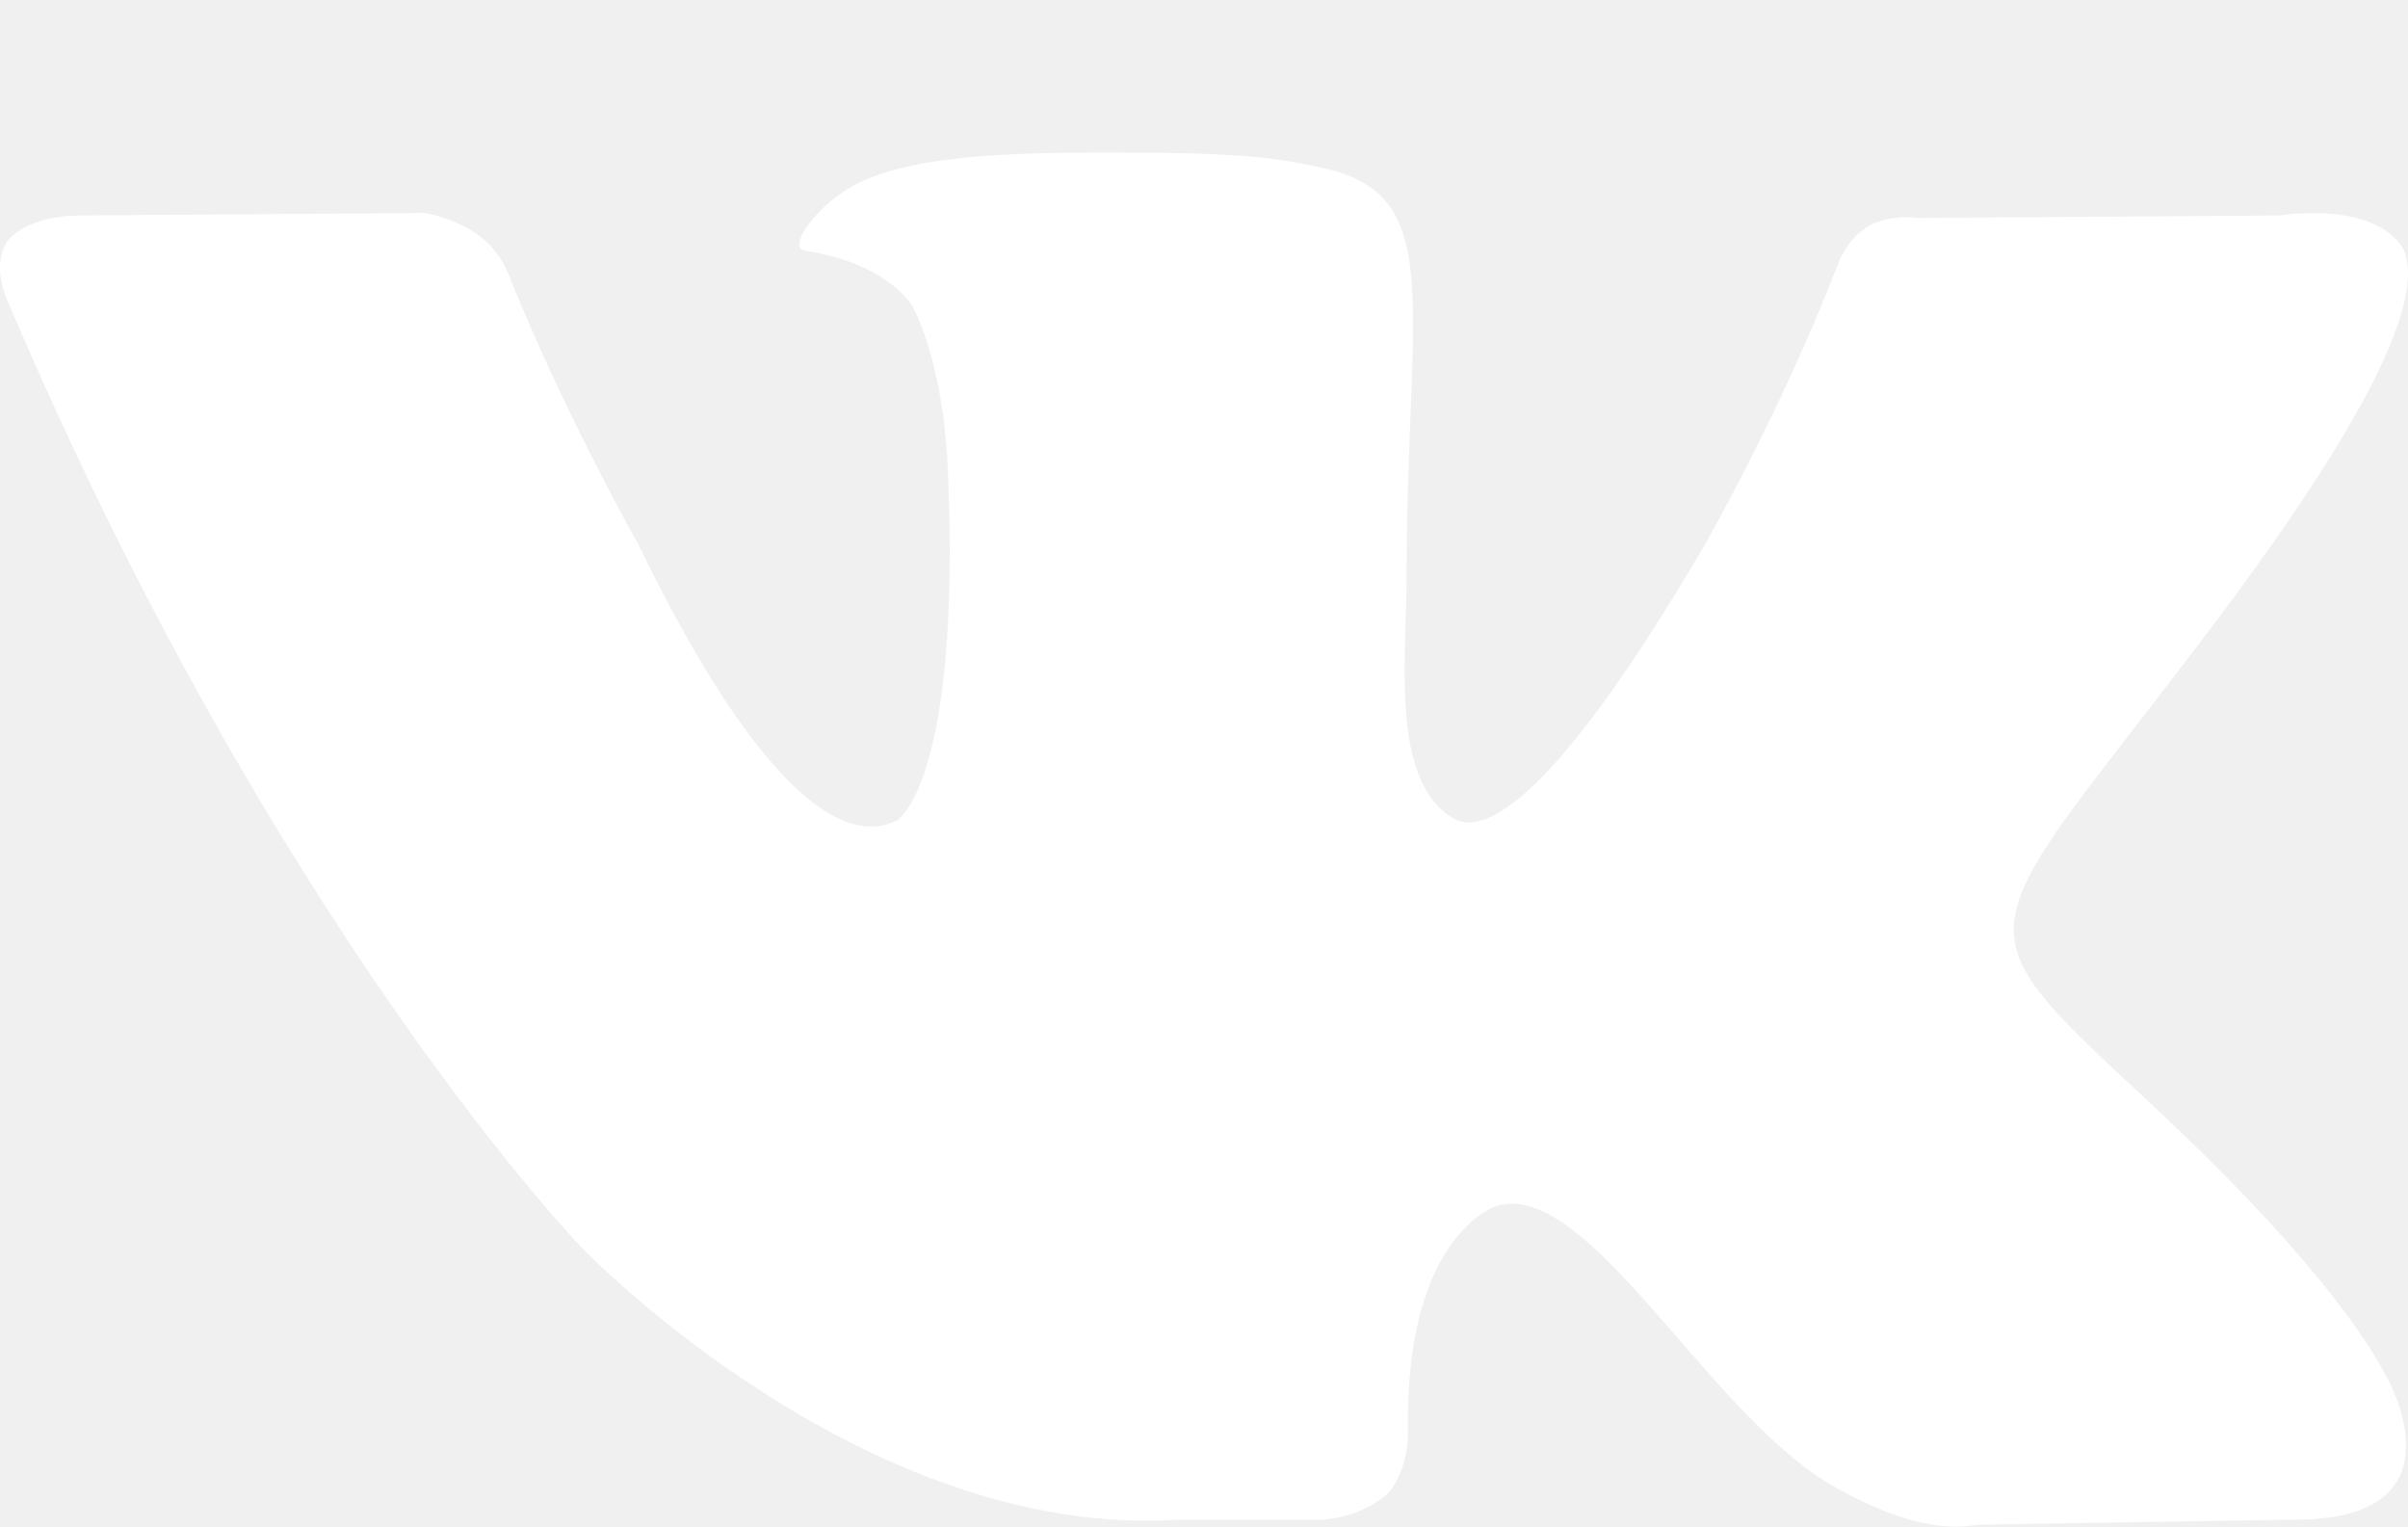
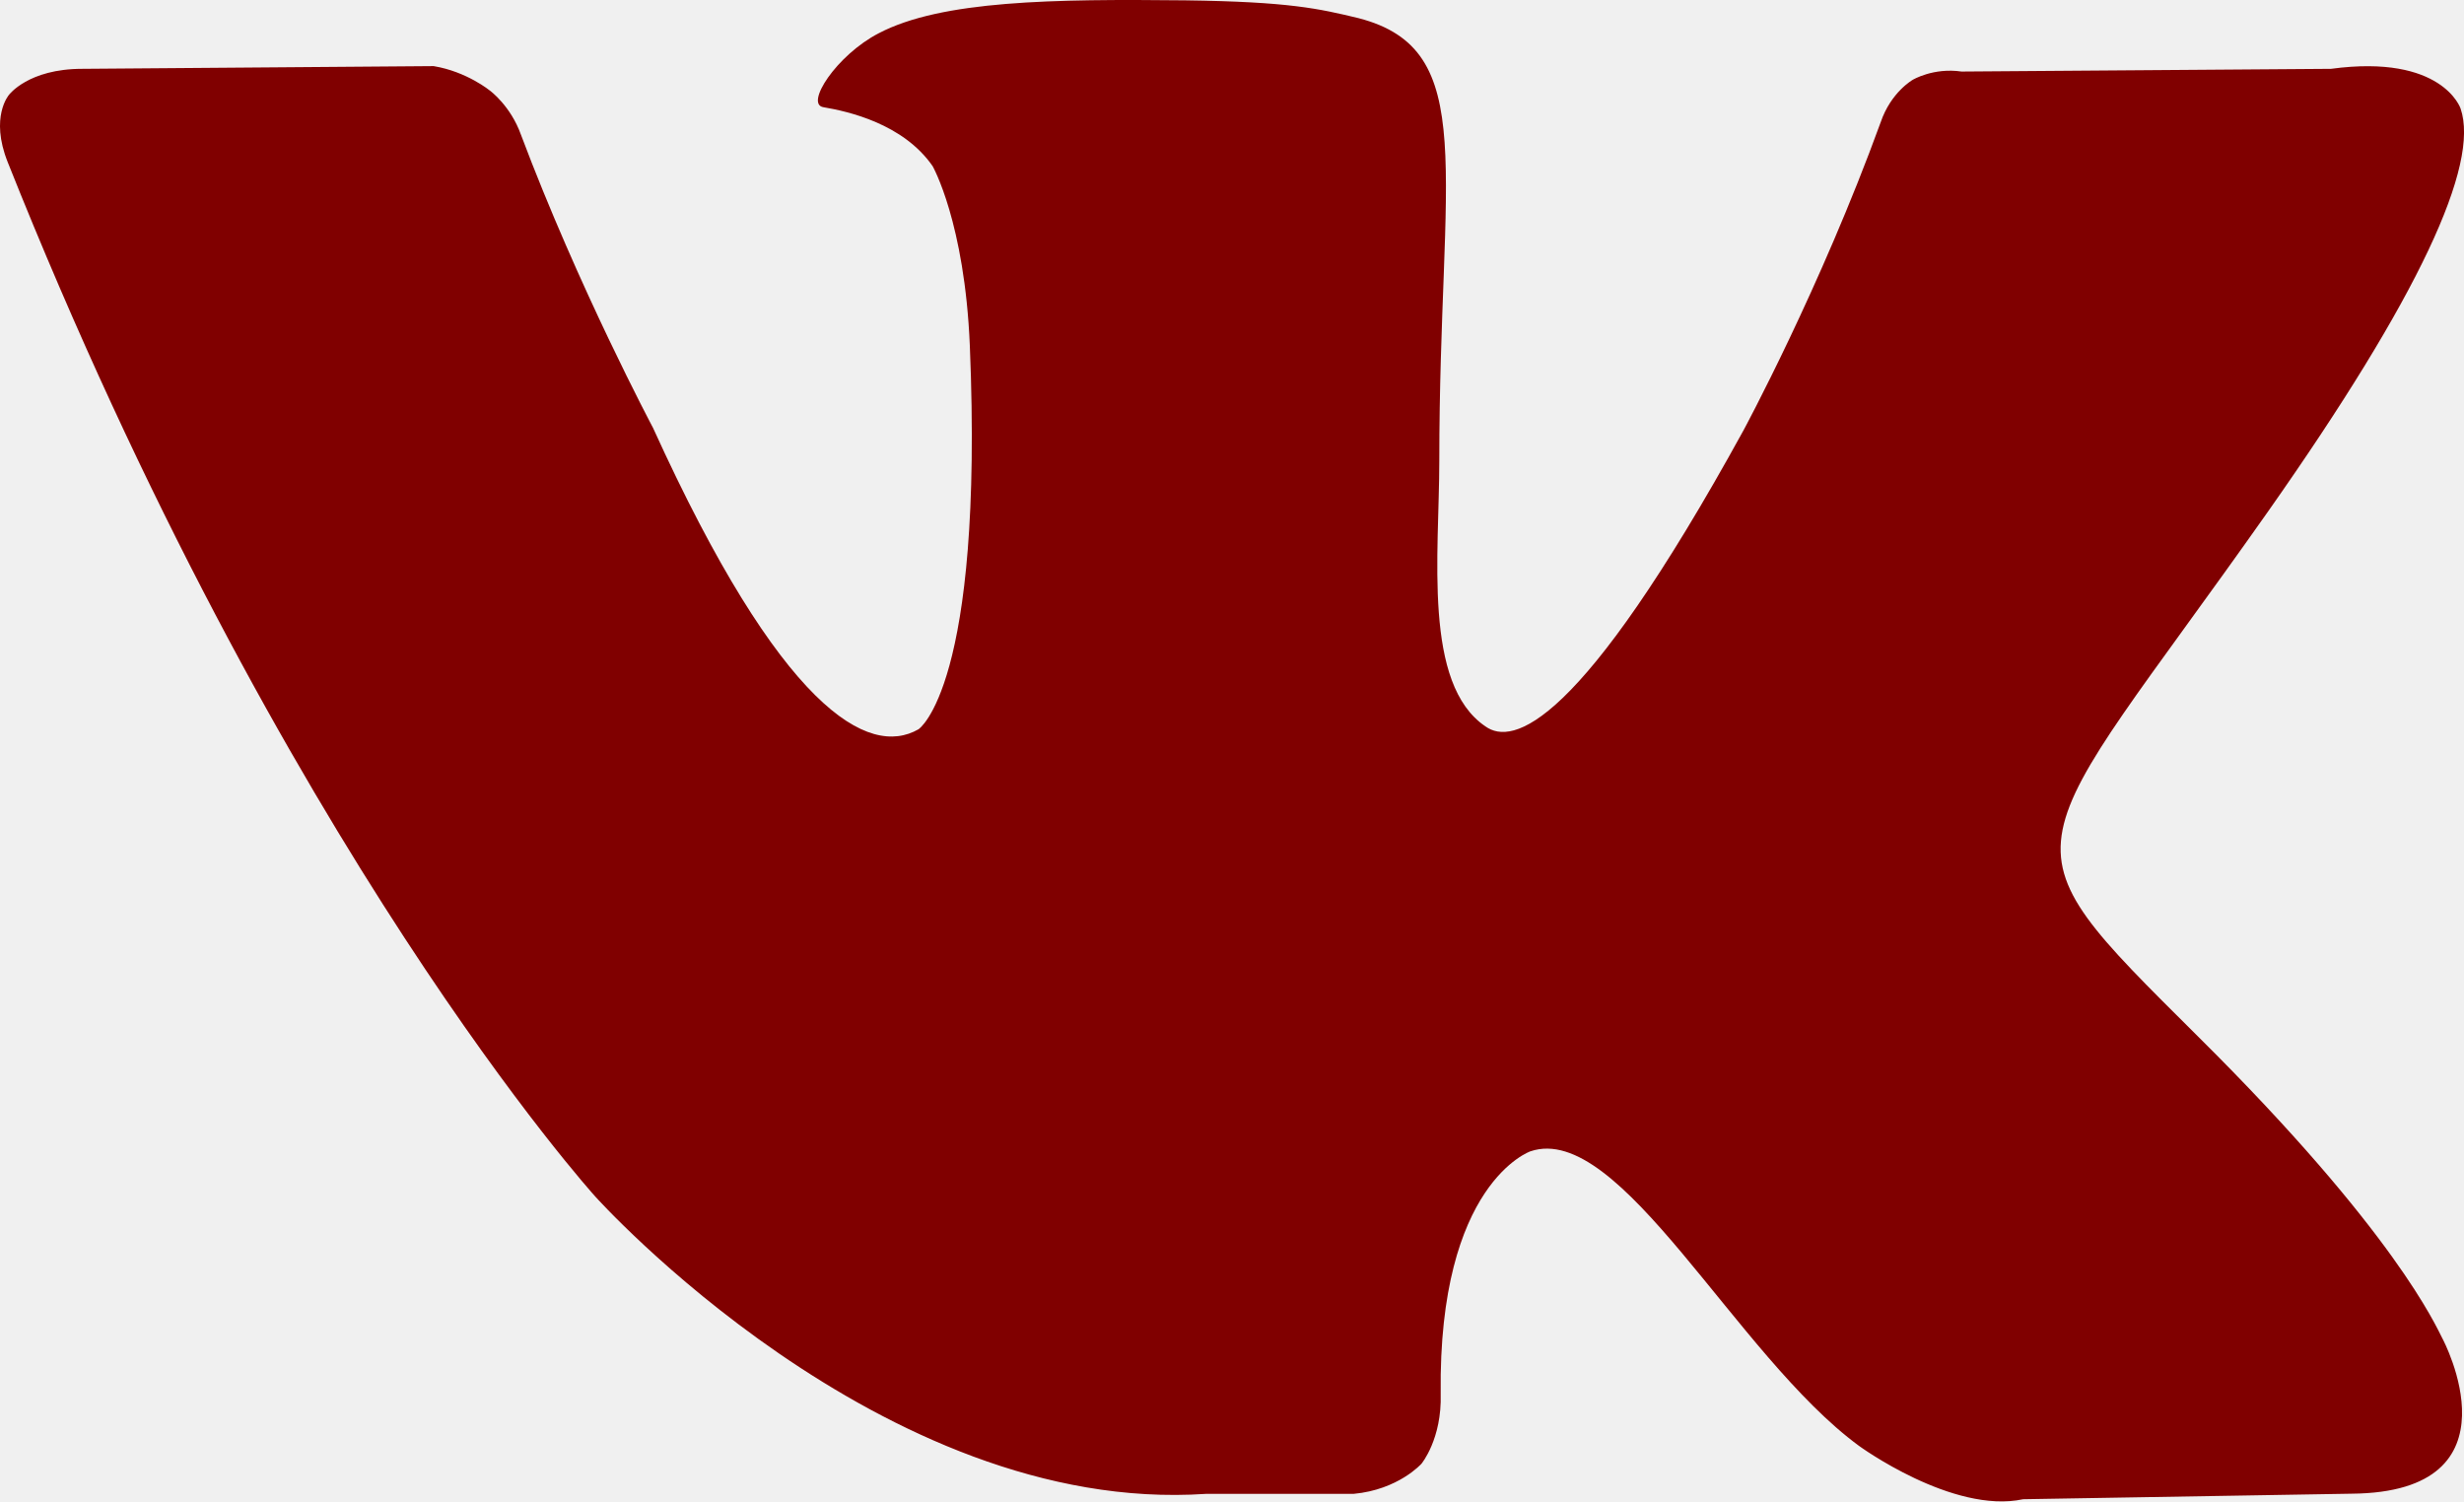
- <svg xmlns="http://www.w3.org/2000/svg" version="1.1" id="Layer_1" x="0px" y="0px" width="30.011" height="19.023" viewBox="2.7755576e-17 0 30.011 19.023" enable-background="new 0 0 30.011 17.123" xml:space="preserve">
+ <svg xmlns="http://www.w3.org/2000/svg" xml:space="preserve" enable-background="new 0 0 30.011 17.123" viewBox="2.7755576e-17 0 30.011 18.287" height="18.287" width="30.011" y="0px" x="0px" id="Layer_1" version="1.1">
  <defs id="defs28" />
-   <g id="g23" transform="translate(3.515981e-4,1.899945)">
-     <path fill="#FFFFFF" d="m 27.625,5.832 c -3.031,4.031 -3.359,3.656 -0.859,5.984 2.406,2.234 2.906,3.313 2.984,3.453 0,0 1,1.75 -1.109,1.766 l -4,0.063 c -0.859,0.172 -2,-0.609 -2,-0.609 -1.5,-1.031 -2.906,-3.703 -4,-3.359 0,0 -1.125,0.359 -1.094,2.766 0.016,0.516 -0.234,0.797 -0.234,0.797 0,0 -0.281,0.297 -0.828,0.344 H 14.688 C 10.735,17.287 7.25,13.646 7.25,13.646 7.25,13.646 3.437,9.707 0.093,1.848 -0.126,1.332 0.109,1.082 0.109,1.082 0.109,1.082 0.343,0.785 1,0.785 L 5.281,0.754 c 0.406,0.063 0.688,0.281 0.688,0.281 0,0 0.25,0.172 0.375,0.5 0.703,1.75 1.609,3.344 1.609,3.344 1.563,3.219 2.625,3.766 3.234,3.438 0,0 0.797,-0.484 0.625,-4.375 C 11.749,2.536 11.359,1.895 11.359,1.895 11,1.41 10.328,1.27 10.031,1.223 9.797,1.192 10.187,0.629 10.703,0.379 c 0.766,-0.375 2.125,-0.391 3.734,-0.375 1.266,0.016 1.625,0.094 2.109,0.203 1.484,0.359 0.984,1.734 0.984,5.047 0,1.063 -0.203,2.547 0.563,3.031 0.328,0.219 1.141,0.031 3.141,-3.375 0,0 0.938,-1.625 1.672,-3.516 0.125,-0.344 0.391,-0.484 0.391,-0.484 0,0 0.25,-0.141 0.594,-0.094 l 4.5,-0.031 c 1.359,-0.172 1.578,0.453 1.578,0.453 0.234,0.641 -0.501,2.141 -2.344,4.594 z" id="path21" style="fill:#ffffff" />
+   <g transform="matrix(1,0,0,1.068013,3.515981e-4,-5.8818348e-5)" id="g23">
+     <path style="fill:#800000" id="path21" d="m 27.625,5.832 c -3.031,4.031 -3.359,3.656 -0.859,5.984 2.406,2.234 2.906,3.313 2.984,3.453 0,0 1,1.75 -1.109,1.766 l -4,0.063 c -0.859,0.172 -2,-0.609 -2,-0.609 -1.5,-1.031 -2.906,-3.703 -4,-3.359 0,0 -1.125,0.359 -1.094,2.766 0.016,0.516 -0.234,0.797 -0.234,0.797 0,0 -0.281,0.297 -0.828,0.344 H 14.688 C 10.735,17.287 7.25,13.646 7.25,13.646 7.25,13.646 3.437,9.707 0.093,1.848 -0.126,1.332 0.109,1.082 0.109,1.082 0.109,1.082 0.343,0.785 1,0.785 L 5.281,0.754 c 0.406,0.063 0.688,0.281 0.688,0.281 0,0 0.25,0.172 0.375,0.5 0.703,1.75 1.609,3.344 1.609,3.344 1.563,3.219 2.625,3.766 3.234,3.438 0,0 0.797,-0.484 0.625,-4.375 C 11.749,2.536 11.359,1.895 11.359,1.895 11,1.41 10.328,1.27 10.031,1.223 9.797,1.192 10.187,0.629 10.703,0.379 c 0.766,-0.375 2.125,-0.391 3.734,-0.375 1.266,0.016 1.625,0.094 2.109,0.203 1.484,0.359 0.984,1.734 0.984,5.047 0,1.063 -0.203,2.547 0.563,3.031 0.328,0.219 1.141,0.031 3.141,-3.375 0,0 0.938,-1.625 1.672,-3.516 0.125,-0.344 0.391,-0.484 0.391,-0.484 0,0 0.25,-0.141 0.594,-0.094 l 4.5,-0.031 c 1.359,-0.172 1.578,0.453 1.578,0.453 0.234,0.641 -0.501,2.141 -2.344,4.594 z" fill="#FFFFFF" />
  </g>
</svg>
